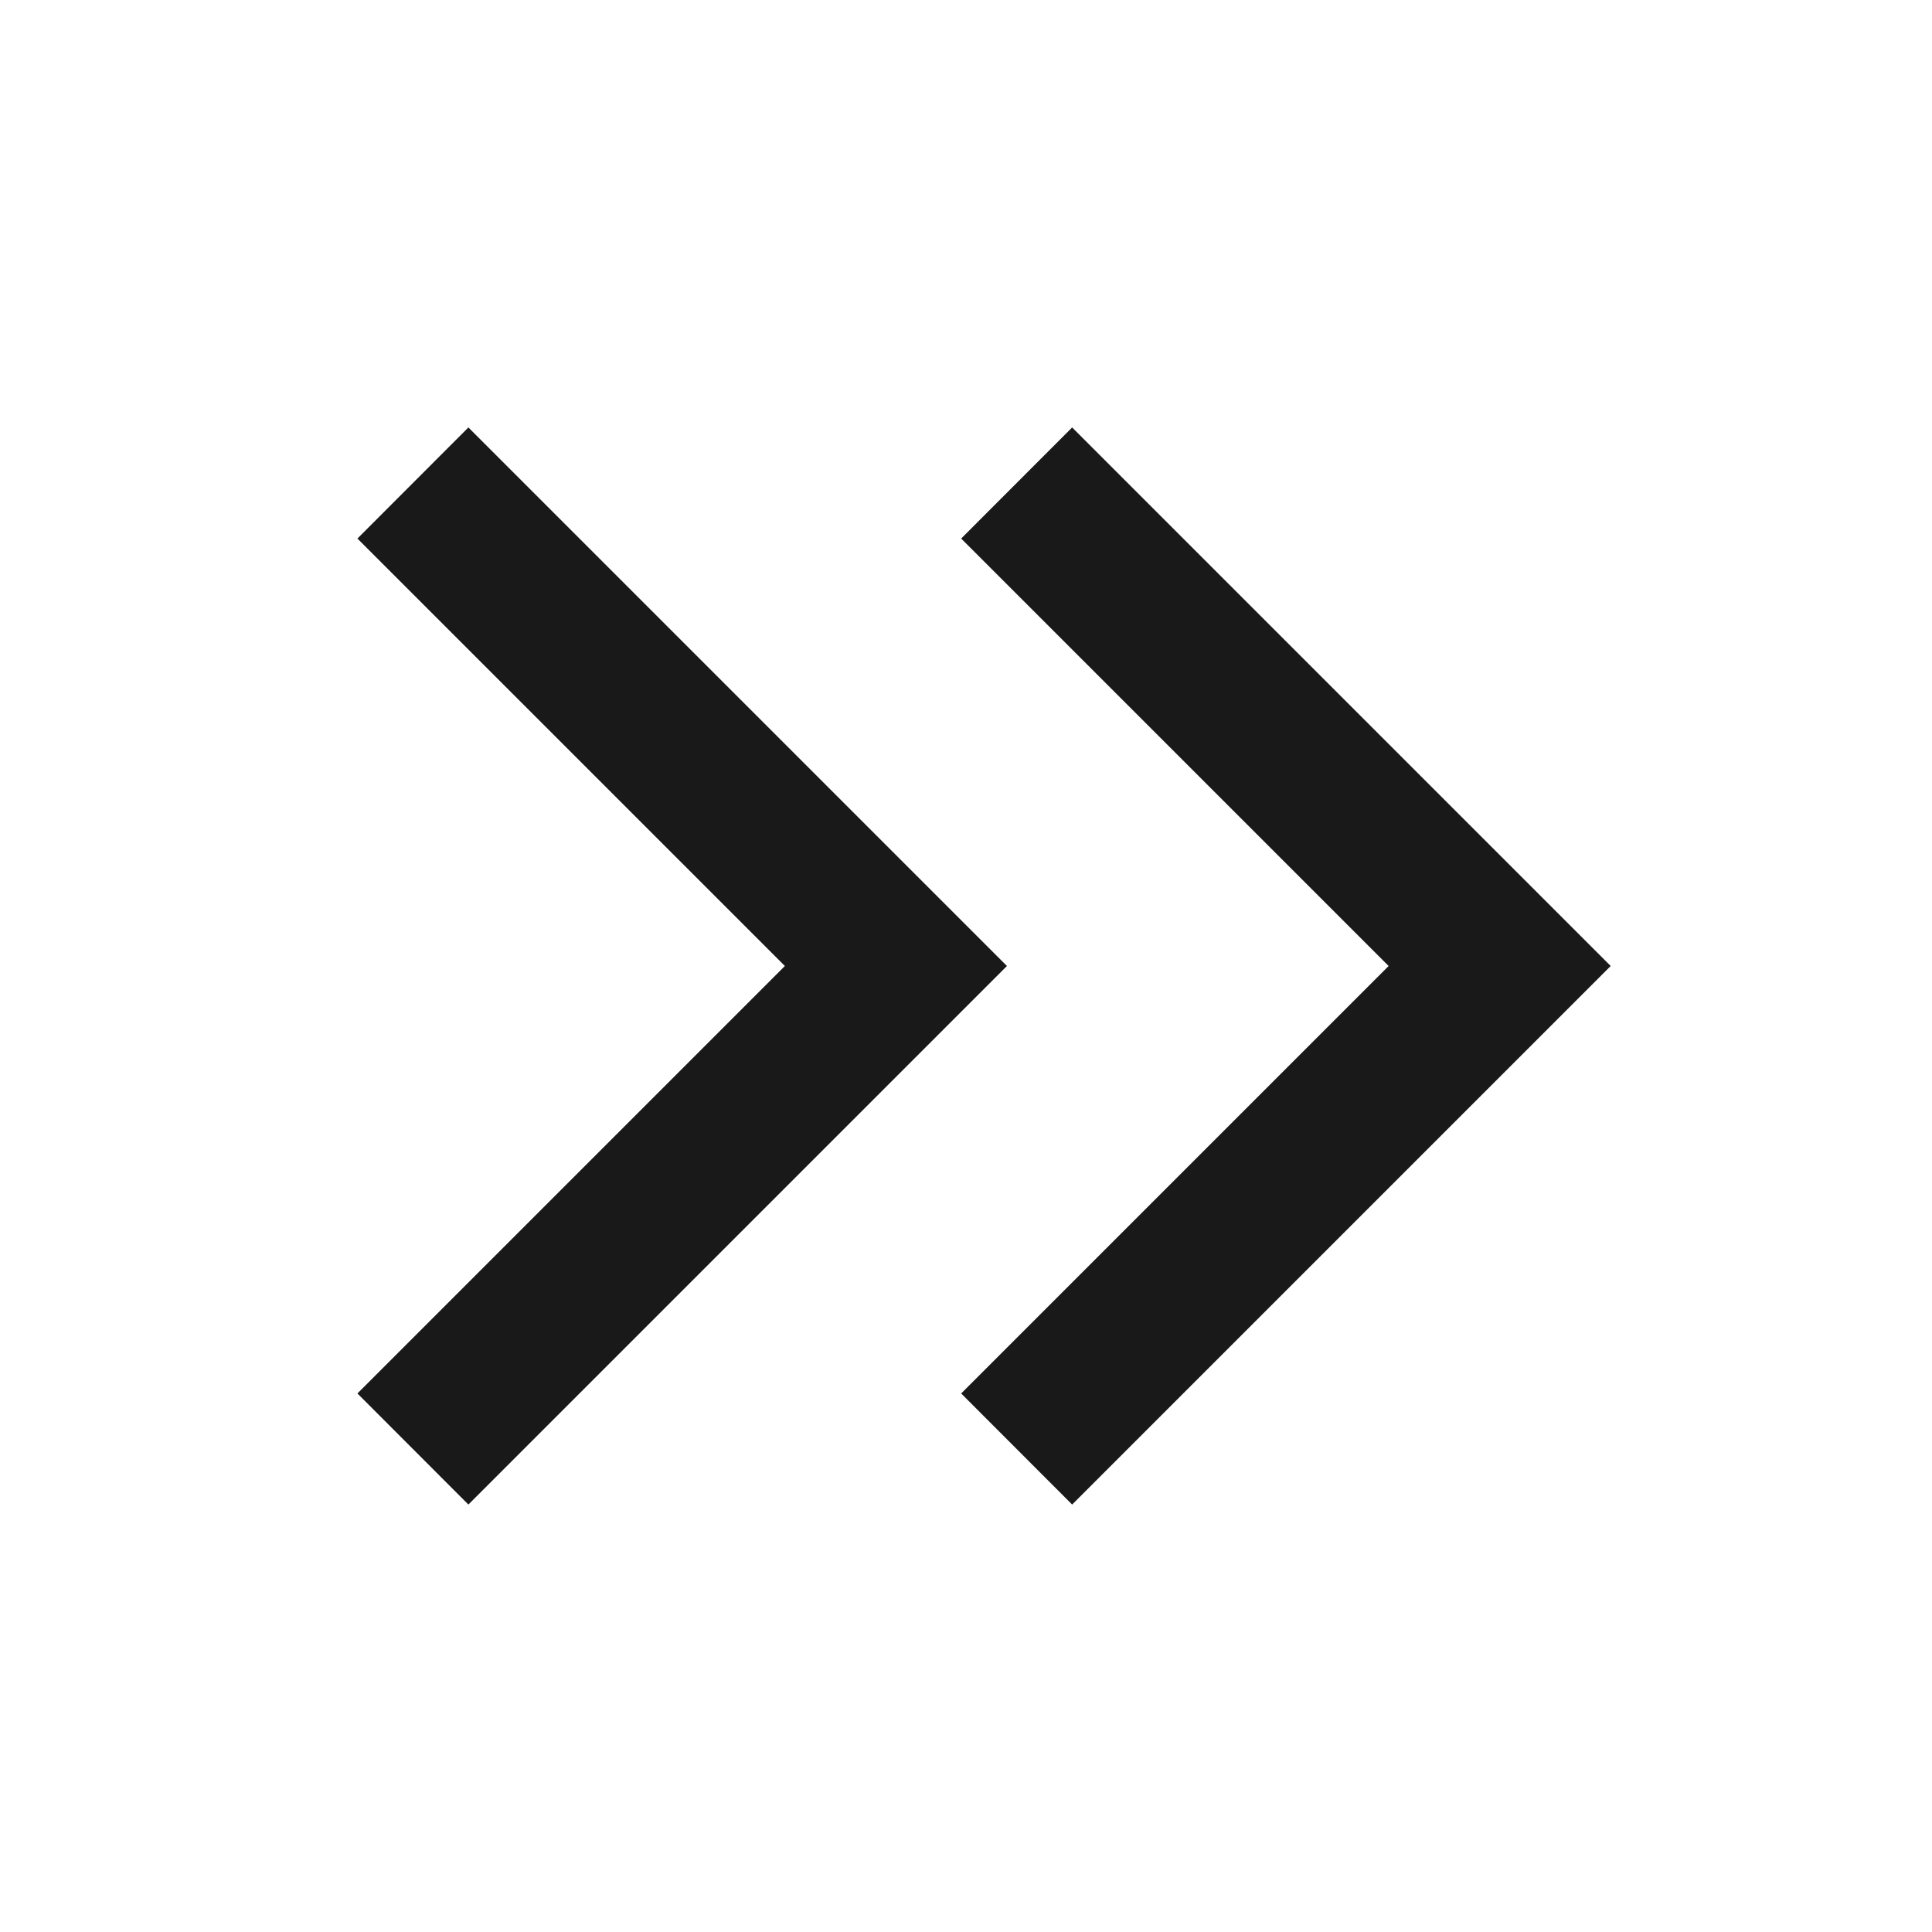
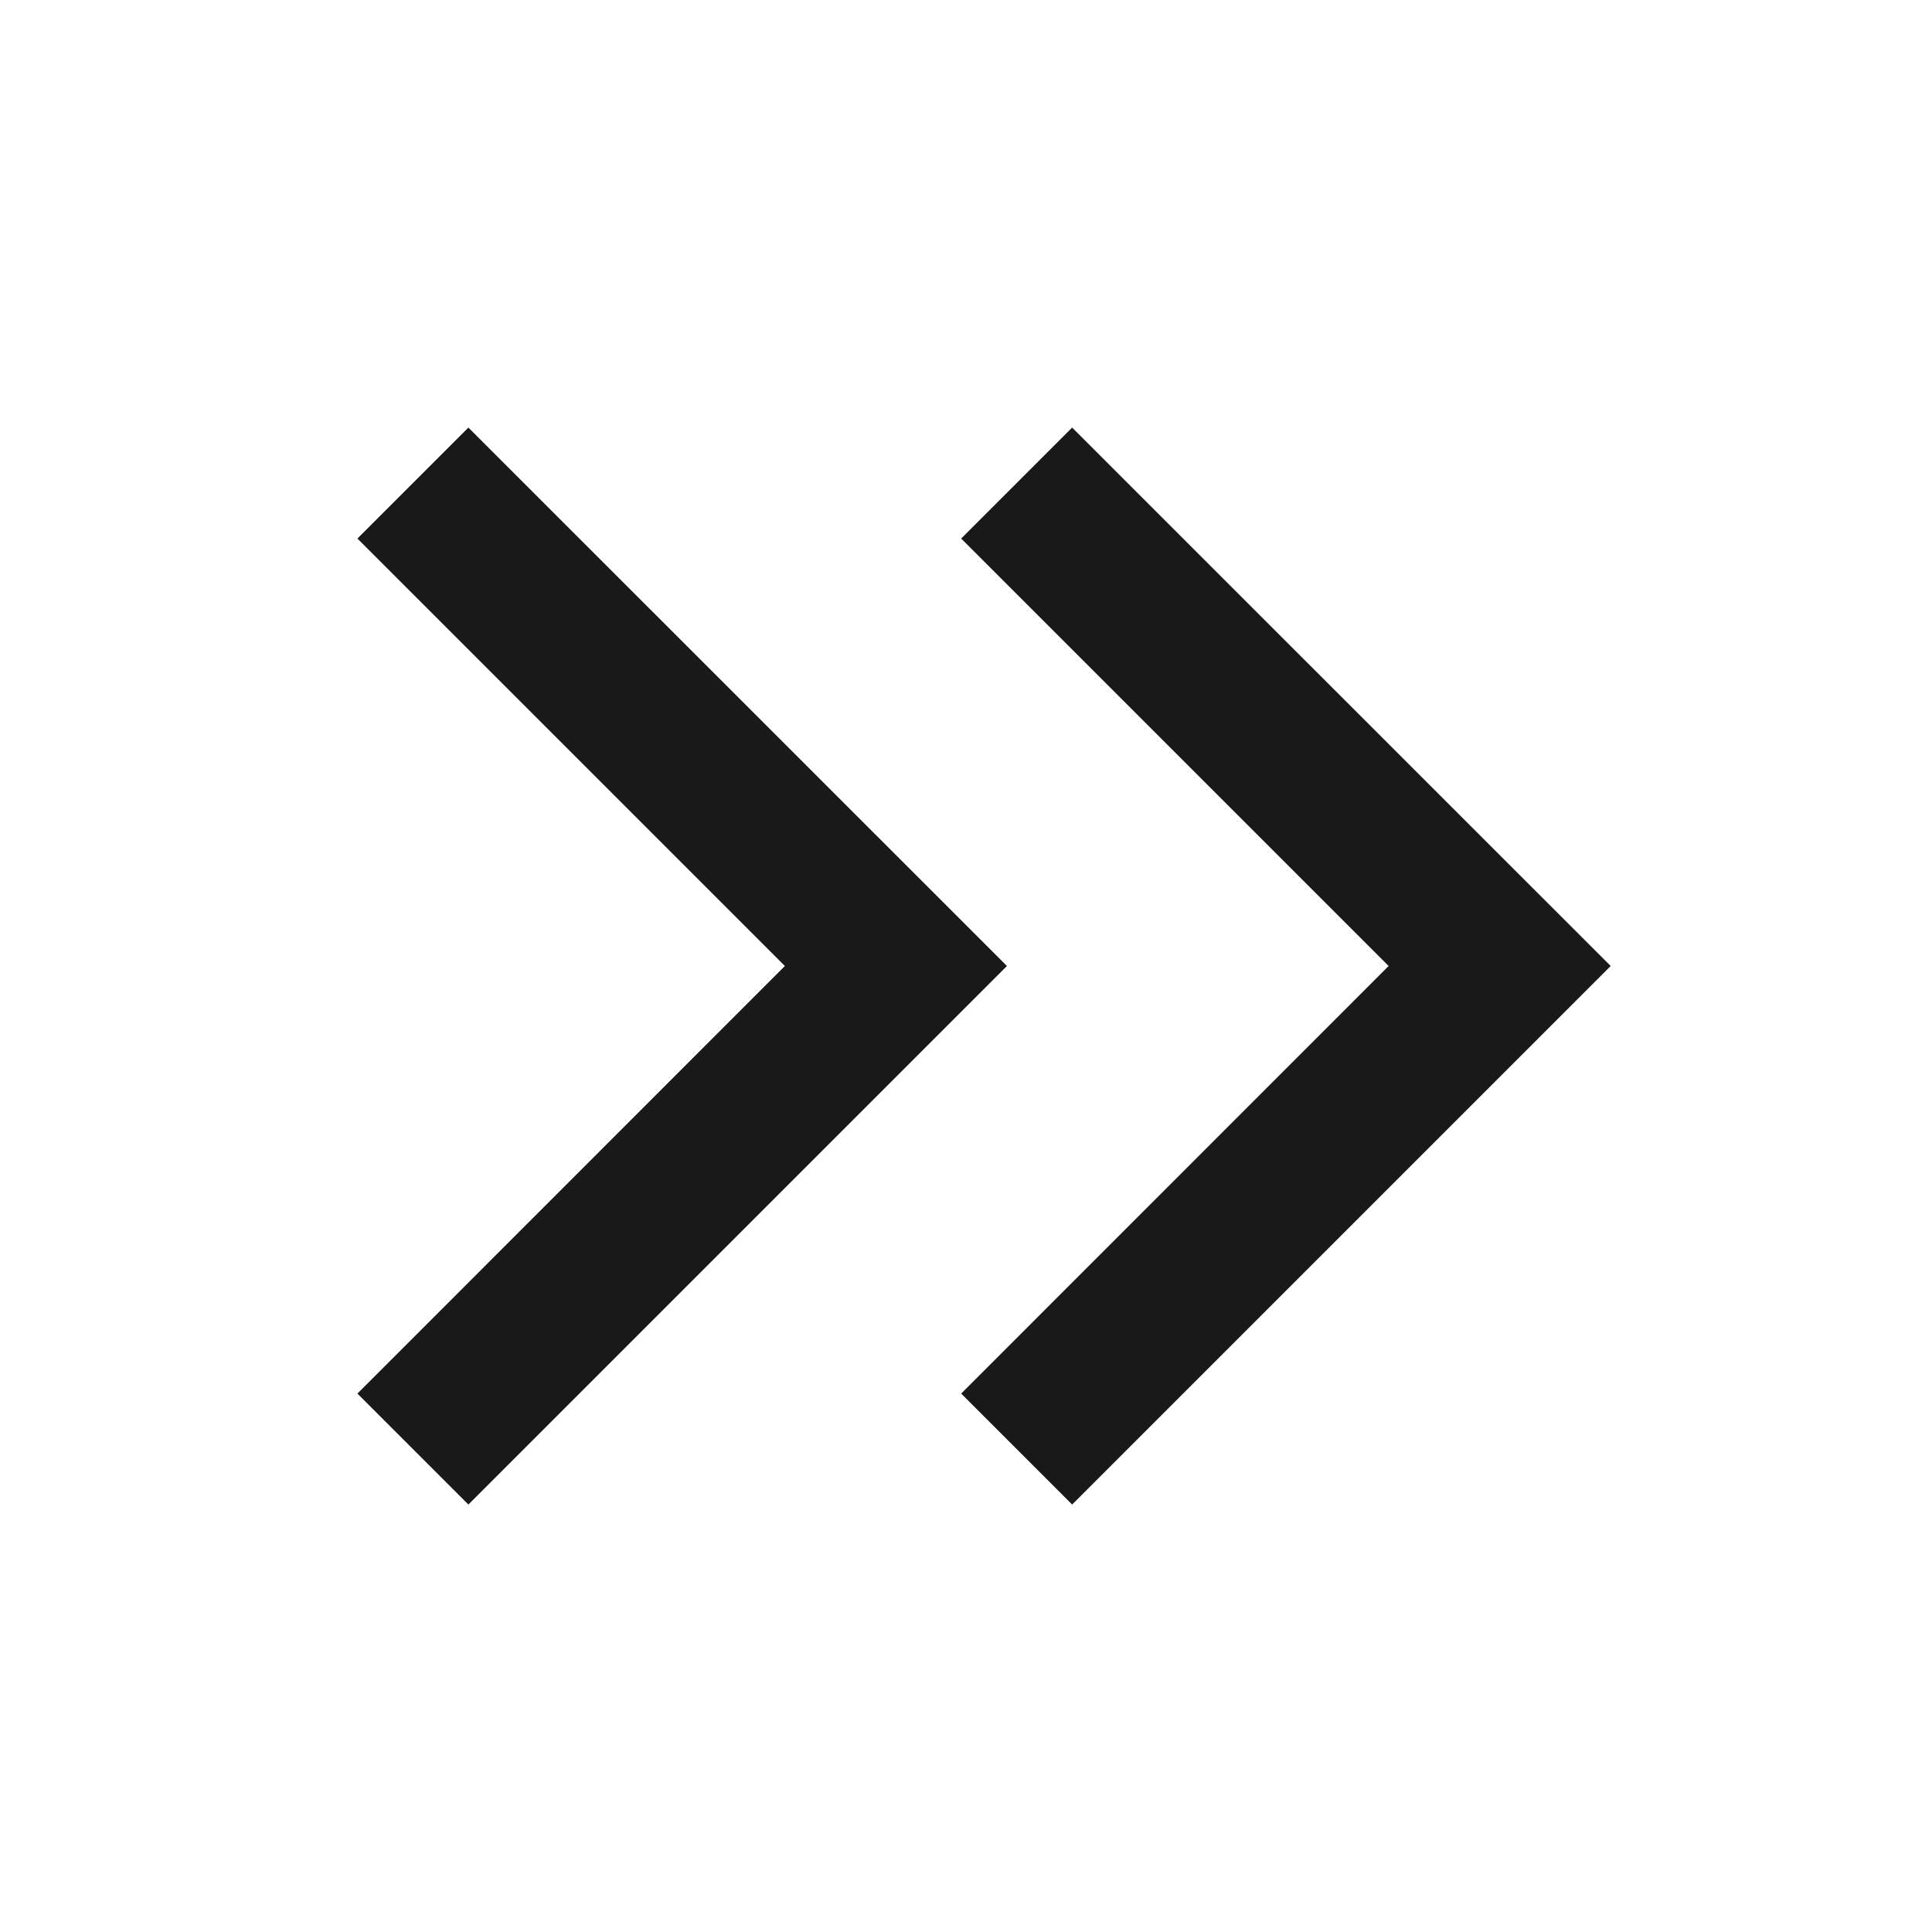
<svg xmlns="http://www.w3.org/2000/svg" width="16" height="16" viewBox="0 0 16 16" fill="none">
-   <path d="M2.96 11.54L3.879 12.46L8.339 8L3.879 3.54L2.96 4.46L6.5 8L2.96 11.54ZM7.96 11.54L8.879 12.46L13.339 8L8.879 3.54L7.96 4.46L11.5 8L7.96 11.54Z" fill="black" fill-opacity="0.9" />
+   <path d="M2.96 11.541L3.879 12.46L8.339 8L3.879 3.541L2.96 4.46L6.5 8L2.96 11.541ZM7.96 11.541L8.879 12.46L13.339 8L8.879 3.541L7.96 4.46L11.5 8L7.96 11.541Z" fill="black" fill-opacity="0.9" />
</svg>
